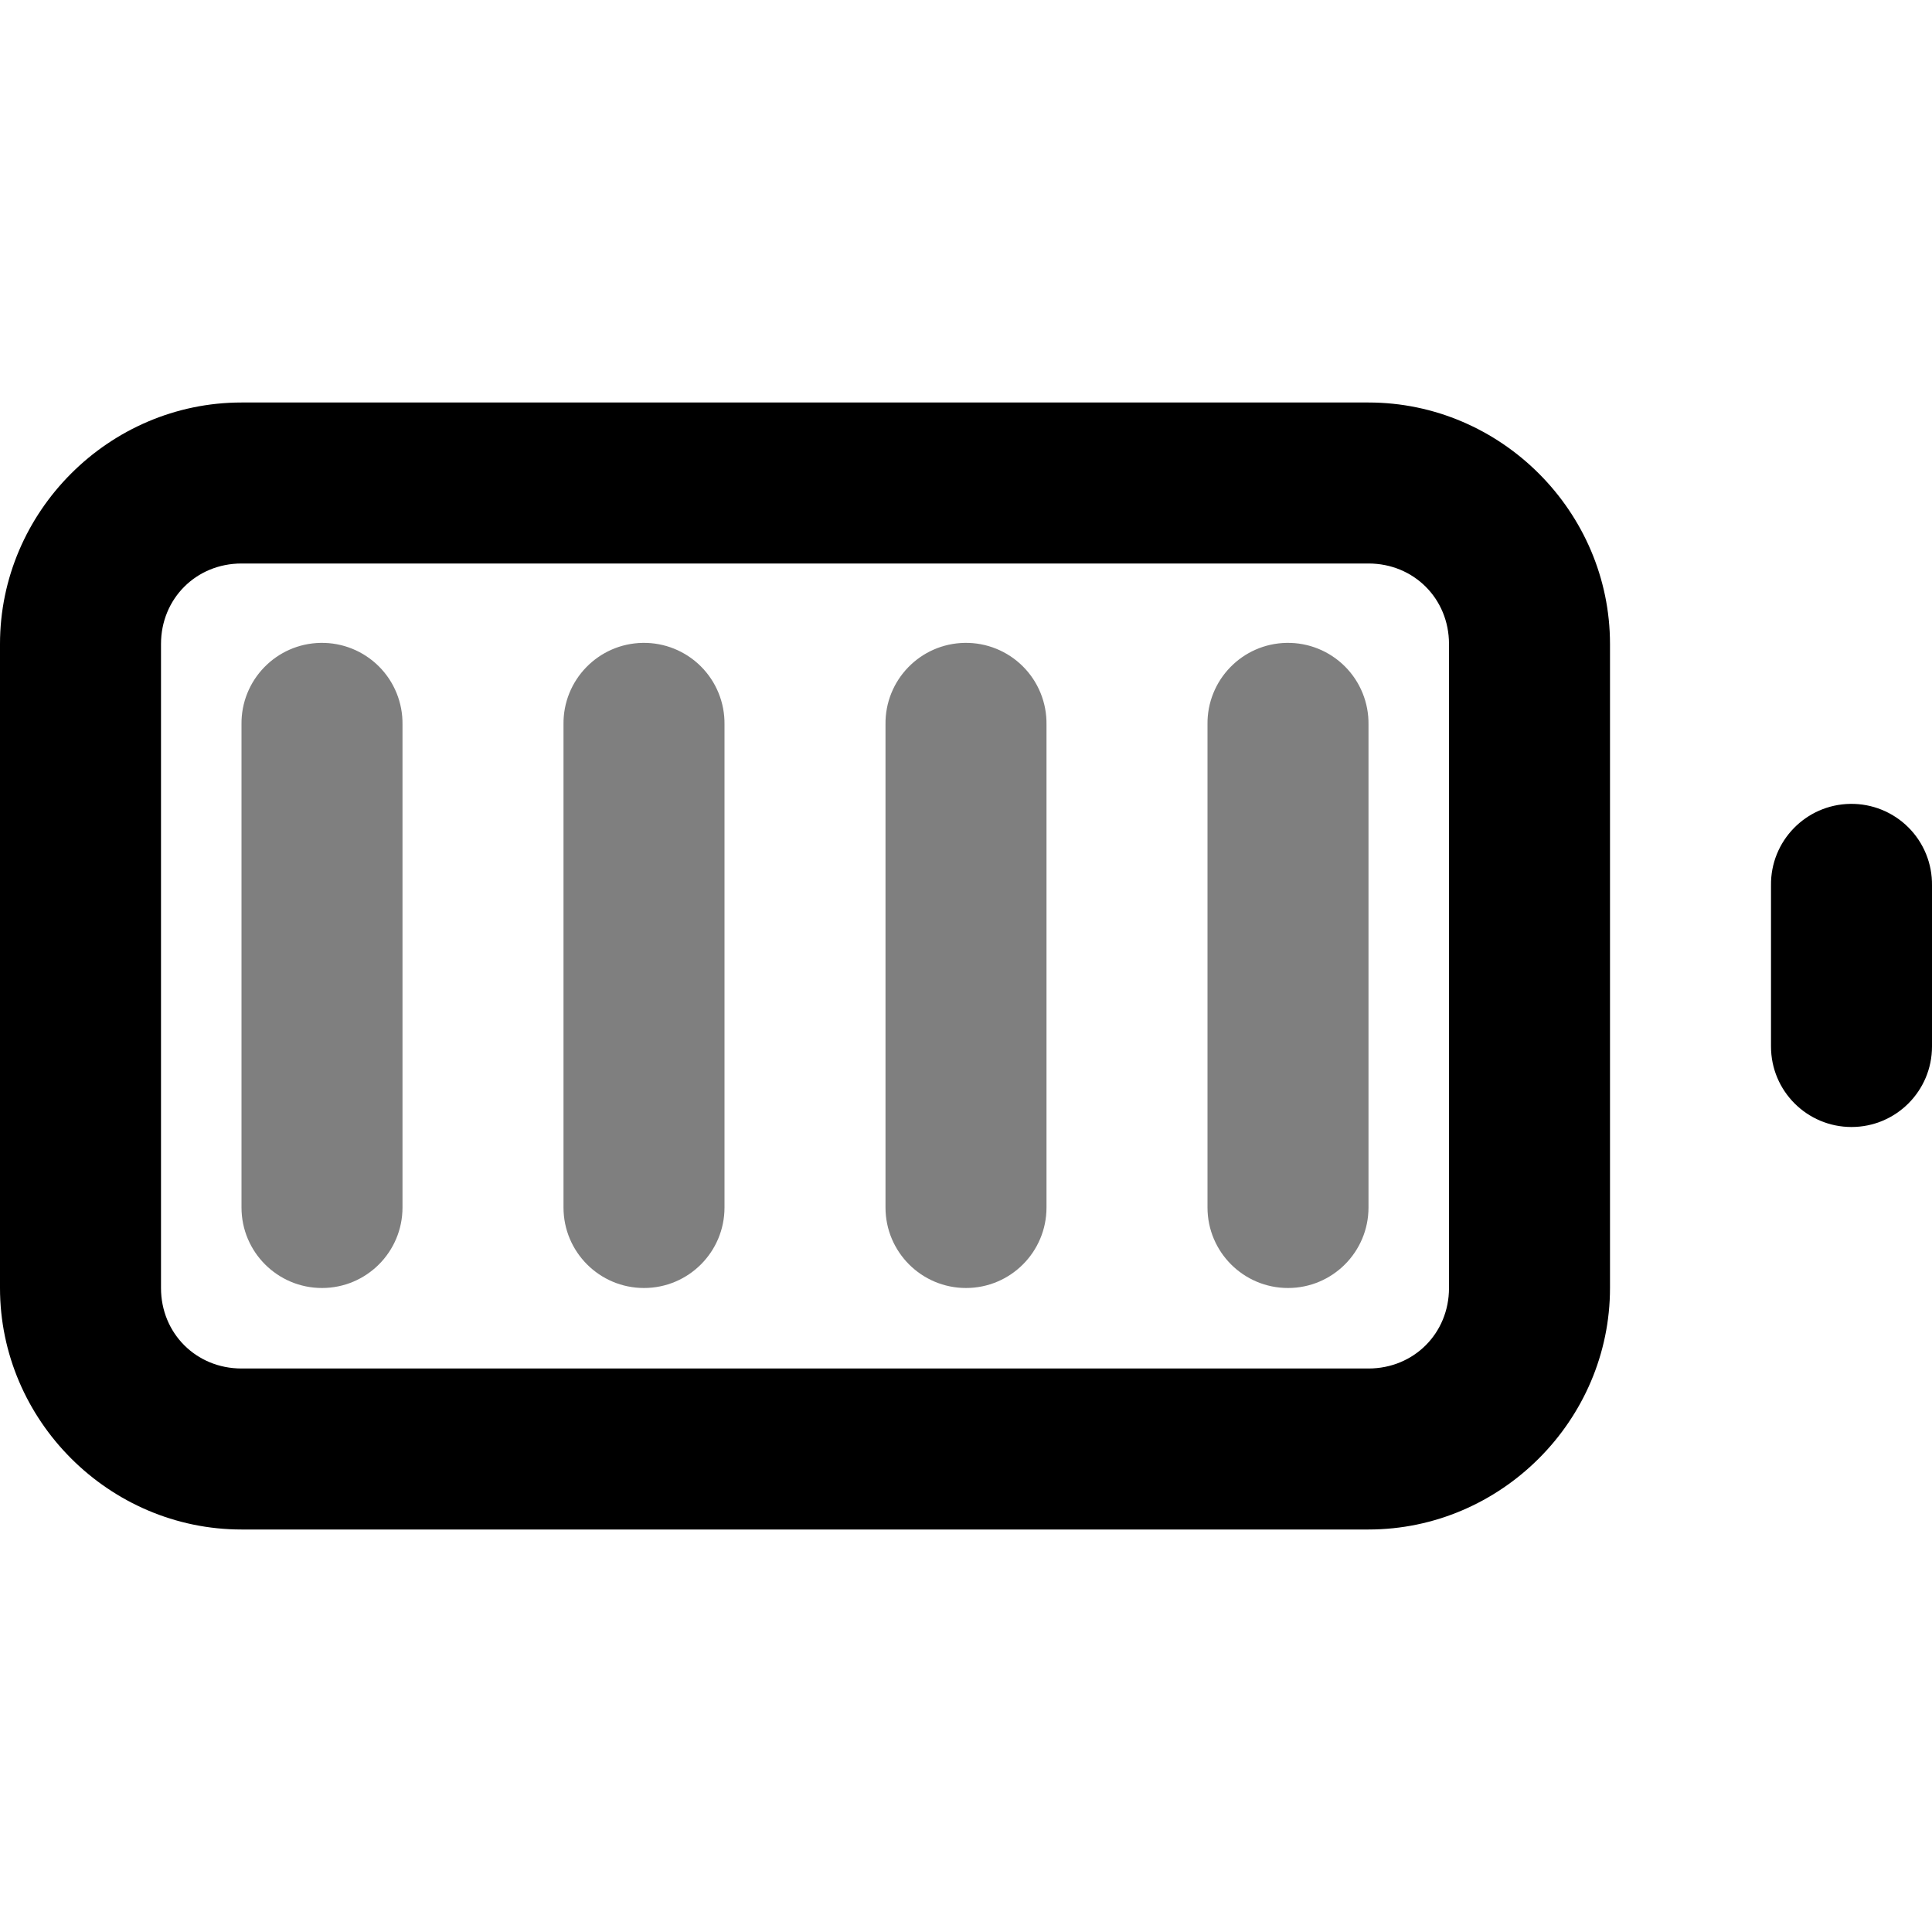
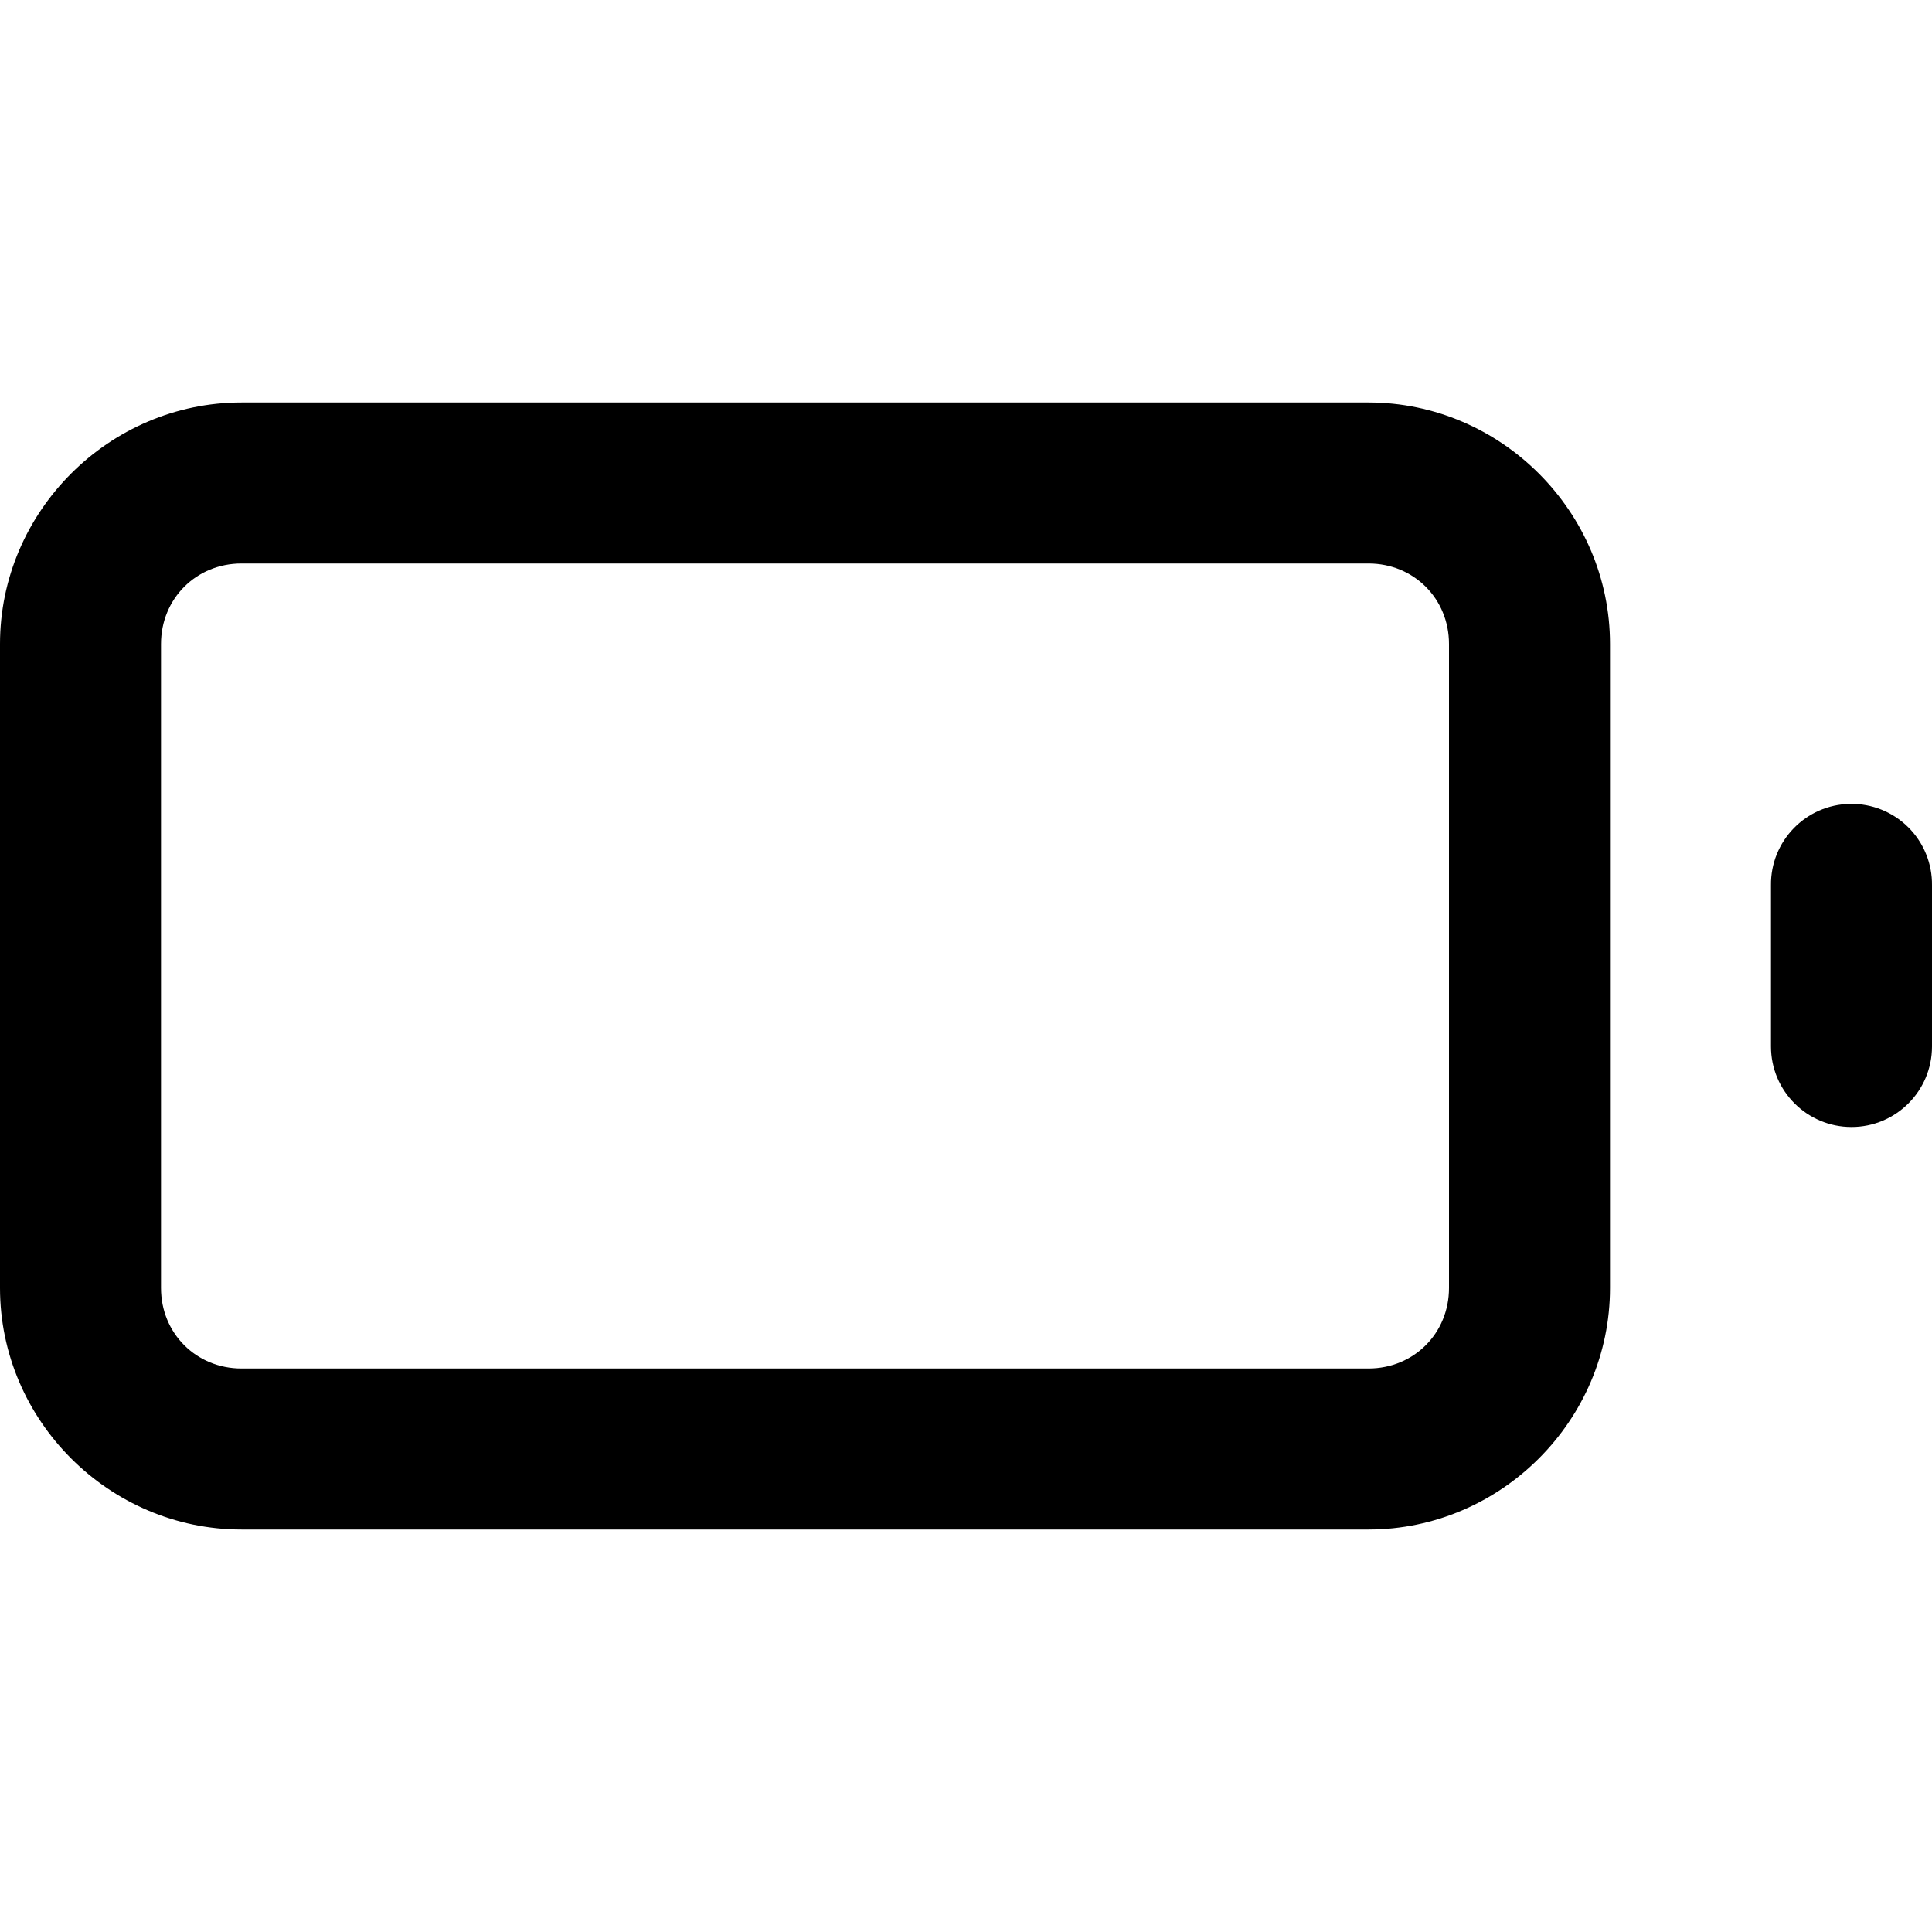
- <svg xmlns="http://www.w3.org/2000/svg" style="isolation:isolate" viewBox="0 0 24 24" width="24" height="24" version="1.1" id="svg21">
+ <svg xmlns="http://www.w3.org/2000/svg" style="isolation:isolate" viewBox="0 0 24 24" width="24" height="24" version="1.1" id="svg13">
  <defs id="defs5">
-     <clipPath id="_clipPath_ac6I3yWCDtpgoMr9rOPqere8iqZRaXQT">
+     <clipPath id="_clipPath_FBDoVRyScUiaZW5yD06Xhy1j7DyN9h8d">
      <rect width="24" height="24" id="rect2" />
    </clipPath>
  </defs>
-   <path style="color:#000000;font-style:normal;font-variant:normal;font-weight:normal;font-stretch:normal;font-size:medium;line-height:normal;font-family:sans-serif;font-variant-ligatures:normal;font-variant-position:normal;font-variant-caps:normal;font-variant-numeric:normal;font-variant-alternates:normal;font-feature-settings:normal;text-indent:0;text-align:start;text-decoration:none;text-decoration-line:none;text-decoration-style:solid;text-decoration-color:#000000;letter-spacing:normal;word-spacing:normal;text-transform:none;writing-mode:lr-tb;direction:ltr;text-orientation:mixed;dominant-baseline:auto;baseline-shift:baseline;text-anchor:start;white-space:normal;shape-padding:0;clip-rule:nonzero;display:inline;overflow:visible;visibility:visible;opacity:1;isolation:auto;mix-blend-mode:normal;color-interpolation:sRGB;color-interpolation-filters:linearRGB;solid-color:#000000;solid-opacity:1;vector-effect:non-scaling-stroke;fill:#000000;fill-opacity:1;fill-rule:nonzero;stroke:none;stroke-width:2;stroke-linecap:round;stroke-linejoin:round;stroke-miterlimit:4;stroke-dasharray:none;stroke-dashoffset:0;stroke-opacity:1;color-rendering:auto;image-rendering:auto;shape-rendering:auto;text-rendering:auto;enable-background:accumulate" d="M 3,5 C 1.355,5 0,6.355 0,8 v 8 c 0,1.645 1.355,3 3,3 h 14 c 1.645,0 3,-1.355 3,-3 V 8 C 20,6.355 18.645,5 17,5 Z m 0,2 h 14 c 0.563,0 1,0.437 1,1 v 8 c 0,0.563 -0.437,1 -1,1 H 3 C 2.437,17 2,16.563 2,16 V 8 C 2,7.437 2.437,7 3,7 Z" id="path7" />
+   <path style="color:#000000;font-style:normal;font-variant:normal;font-weight:normal;font-stretch:normal;font-size:medium;line-height:normal;font-family:sans-serif;font-variant-ligatures:normal;font-variant-position:normal;font-variant-caps:normal;font-variant-numeric:normal;font-variant-alternates:normal;font-feature-settings:normal;text-indent:0;text-align:start;text-decoration:none;text-decoration-line:none;text-decoration-style:solid;text-decoration-color:#000000;letter-spacing:normal;word-spacing:normal;text-transform:none;writing-mode:lr-tb;direction:ltr;text-orientation:mixed;dominant-baseline:auto;baseline-shift:baseline;text-anchor:start;white-space:normal;shape-padding:0;clip-rule:nonzero;display:inline;overflow:visible;visibility:visible;opacity:1;isolation:auto;mix-blend-mode:normal;color-interpolation:sRGB;color-interpolation-filters:linearRGB;solid-color:#000000;solid-opacity:1;vector-effect:none;fill:#000000;fill-opacity:1;fill-rule:nonzero;stroke:none;stroke-width:2;stroke-linecap:round;stroke-linejoin:round;stroke-miterlimit:4;stroke-dasharray:none;stroke-dashoffset:0;stroke-opacity:1;color-rendering:auto;image-rendering:auto;shape-rendering:auto;text-rendering:auto;enable-background:accumulate" d="M 3,5 C 1.355,5 0,6.355 0,8 v 8 c 0,1.645 1.355,3 3,3 h 14 c 1.645,0 3,-1.355 3,-3 V 8 C 20,6.355 18.645,5 17,5 Z m 0,2 h 14 c 0.563,0 1,0.437 1,1 v 8 c 0,0.563 -0.437,1 -1,1 H 3 C 2.437,17 2,16.563 2,16 V 8 C 2,7.437 2.437,7 3,7 Z" id="path7" />
  <path style="color:#000000;font-style:normal;font-variant:normal;font-weight:normal;font-stretch:normal;font-size:medium;line-height:normal;font-family:sans-serif;font-variant-ligatures:normal;font-variant-position:normal;font-variant-caps:normal;font-variant-numeric:normal;font-variant-alternates:normal;font-feature-settings:normal;text-indent:0;text-align:start;text-decoration:none;text-decoration-line:none;text-decoration-style:solid;text-decoration-color:#000000;letter-spacing:normal;word-spacing:normal;text-transform:none;writing-mode:lr-tb;direction:ltr;text-orientation:mixed;dominant-baseline:auto;baseline-shift:baseline;text-anchor:start;white-space:normal;shape-padding:0;clip-rule:nonzero;display:inline;overflow:visible;visibility:visible;opacity:1;isolation:auto;mix-blend-mode:normal;color-interpolation:sRGB;color-interpolation-filters:linearRGB;solid-color:#000000;solid-opacity:1;vector-effect:non-scaling-stroke;fill:#000000;fill-opacity:1;fill-rule:nonzero;stroke:none;stroke-width:2;stroke-linecap:round;stroke-linejoin:round;stroke-miterlimit:4;stroke-dasharray:none;stroke-dashoffset:0;stroke-opacity:1;color-rendering:auto;image-rendering:auto;shape-rendering:auto;text-rendering:auto;enable-background:accumulate" d="M 22.984,9.986 A 1,1 0 0 0 22,11 v 2 a 1,1 0 1 0 2,0 V 11 A 1,1 0 0 0 22.984,9.986 Z" id="line9" />
-   <path style="color:#000000;font-style:normal;font-variant:normal;font-weight:normal;font-stretch:normal;font-size:medium;line-height:normal;font-family:sans-serif;font-variant-ligatures:normal;font-variant-position:normal;font-variant-caps:normal;font-variant-numeric:normal;font-variant-alternates:normal;font-feature-settings:normal;text-indent:0;text-align:start;text-decoration:none;text-decoration-line:none;text-decoration-style:solid;text-decoration-color:#000000;letter-spacing:normal;word-spacing:normal;text-transform:none;writing-mode:lr-tb;direction:ltr;text-orientation:mixed;dominant-baseline:auto;baseline-shift:baseline;text-anchor:start;white-space:normal;shape-padding:0;clip-rule:nonzero;display:inline;overflow:visible;visibility:visible;opacity:1;isolation:auto;mix-blend-mode:normal;color-interpolation:sRGB;color-interpolation-filters:linearRGB;solid-color:#000000;solid-opacity:1;vector-effect:non-scaling-stroke;fill:#000000;fill-opacity:0.5;fill-rule:nonzero;stroke:none;stroke-width:2;stroke-linecap:round;stroke-linejoin:round;stroke-miterlimit:3;stroke-dasharray:none;stroke-dashoffset:0;stroke-opacity:1;color-rendering:auto;image-rendering:auto;shape-rendering:auto;text-rendering:auto;enable-background:accumulate" d="M 3.984,7.986 A 1,1 0 0 0 3,9 v 6 a 1,1 0 1 0 2,0 V 9 A 1,1 0 0 0 3.984,7.986 Z" id="line11" />
-   <path style="color:#000000;font-style:normal;font-variant:normal;font-weight:normal;font-stretch:normal;font-size:medium;line-height:normal;font-family:sans-serif;font-variant-ligatures:normal;font-variant-position:normal;font-variant-caps:normal;font-variant-numeric:normal;font-variant-alternates:normal;font-feature-settings:normal;text-indent:0;text-align:start;text-decoration:none;text-decoration-line:none;text-decoration-style:solid;text-decoration-color:#000000;letter-spacing:normal;word-spacing:normal;text-transform:none;writing-mode:lr-tb;direction:ltr;text-orientation:mixed;dominant-baseline:auto;baseline-shift:baseline;text-anchor:start;white-space:normal;shape-padding:0;clip-rule:nonzero;display:inline;overflow:visible;visibility:visible;opacity:1;isolation:auto;mix-blend-mode:normal;color-interpolation:sRGB;color-interpolation-filters:linearRGB;solid-color:#000000;solid-opacity:1;vector-effect:non-scaling-stroke;fill:#000000;fill-opacity:0.5;fill-rule:nonzero;stroke:none;stroke-width:2;stroke-linecap:round;stroke-linejoin:round;stroke-miterlimit:3;stroke-dasharray:none;stroke-dashoffset:0;stroke-opacity:1;color-rendering:auto;image-rendering:auto;shape-rendering:auto;text-rendering:auto;enable-background:accumulate" d="M 7.984,7.986 A 1,1 0 0 0 7,9 v 6 a 1,1 0 1 0 2,0 V 9 A 1,1 0 0 0 7.984,7.986 Z" id="line13" />
-   <path style="color:#000000;font-style:normal;font-variant:normal;font-weight:normal;font-stretch:normal;font-size:medium;line-height:normal;font-family:sans-serif;font-variant-ligatures:normal;font-variant-position:normal;font-variant-caps:normal;font-variant-numeric:normal;font-variant-alternates:normal;font-feature-settings:normal;text-indent:0;text-align:start;text-decoration:none;text-decoration-line:none;text-decoration-style:solid;text-decoration-color:#000000;letter-spacing:normal;word-spacing:normal;text-transform:none;writing-mode:lr-tb;direction:ltr;text-orientation:mixed;dominant-baseline:auto;baseline-shift:baseline;text-anchor:start;white-space:normal;shape-padding:0;clip-rule:nonzero;display:inline;overflow:visible;visibility:visible;opacity:1;isolation:auto;mix-blend-mode:normal;color-interpolation:sRGB;color-interpolation-filters:linearRGB;solid-color:#000000;solid-opacity:1;vector-effect:non-scaling-stroke;fill:#000000;fill-opacity:0.5;fill-rule:nonzero;stroke:none;stroke-width:2;stroke-linecap:round;stroke-linejoin:round;stroke-miterlimit:3;stroke-dasharray:none;stroke-dashoffset:0;stroke-opacity:1;color-rendering:auto;image-rendering:auto;shape-rendering:auto;text-rendering:auto;enable-background:accumulate" d="M 11.984,7.986 A 1,1 0 0 0 11,9 v 6 a 1,1 0 1 0 2,0 V 9 A 1,1 0 0 0 11.984,7.986 Z" id="line15" />
-   <path style="color:#000000;font-style:normal;font-variant:normal;font-weight:normal;font-stretch:normal;font-size:medium;line-height:normal;font-family:sans-serif;font-variant-ligatures:normal;font-variant-position:normal;font-variant-caps:normal;font-variant-numeric:normal;font-variant-alternates:normal;font-feature-settings:normal;text-indent:0;text-align:start;text-decoration:none;text-decoration-line:none;text-decoration-style:solid;text-decoration-color:#000000;letter-spacing:normal;word-spacing:normal;text-transform:none;writing-mode:lr-tb;direction:ltr;text-orientation:mixed;dominant-baseline:auto;baseline-shift:baseline;text-anchor:start;white-space:normal;shape-padding:0;clip-rule:nonzero;display:inline;overflow:visible;visibility:visible;opacity:1;isolation:auto;mix-blend-mode:normal;color-interpolation:sRGB;color-interpolation-filters:linearRGB;solid-color:#000000;solid-opacity:1;vector-effect:non-scaling-stroke;fill:#000000;fill-opacity:0.5;fill-rule:nonzero;stroke:none;stroke-width:2;stroke-linecap:round;stroke-linejoin:round;stroke-miterlimit:3;stroke-dasharray:none;stroke-dashoffset:0;stroke-opacity:1;color-rendering:auto;image-rendering:auto;shape-rendering:auto;text-rendering:auto;enable-background:accumulate" d="M 15.984,7.986 A 1,1 0 0 0 15,9 v 6 a 1,1 0 1 0 2,0 V 9 A 1,1 0 0 0 15.984,7.986 Z" id="line17" />
</svg>
